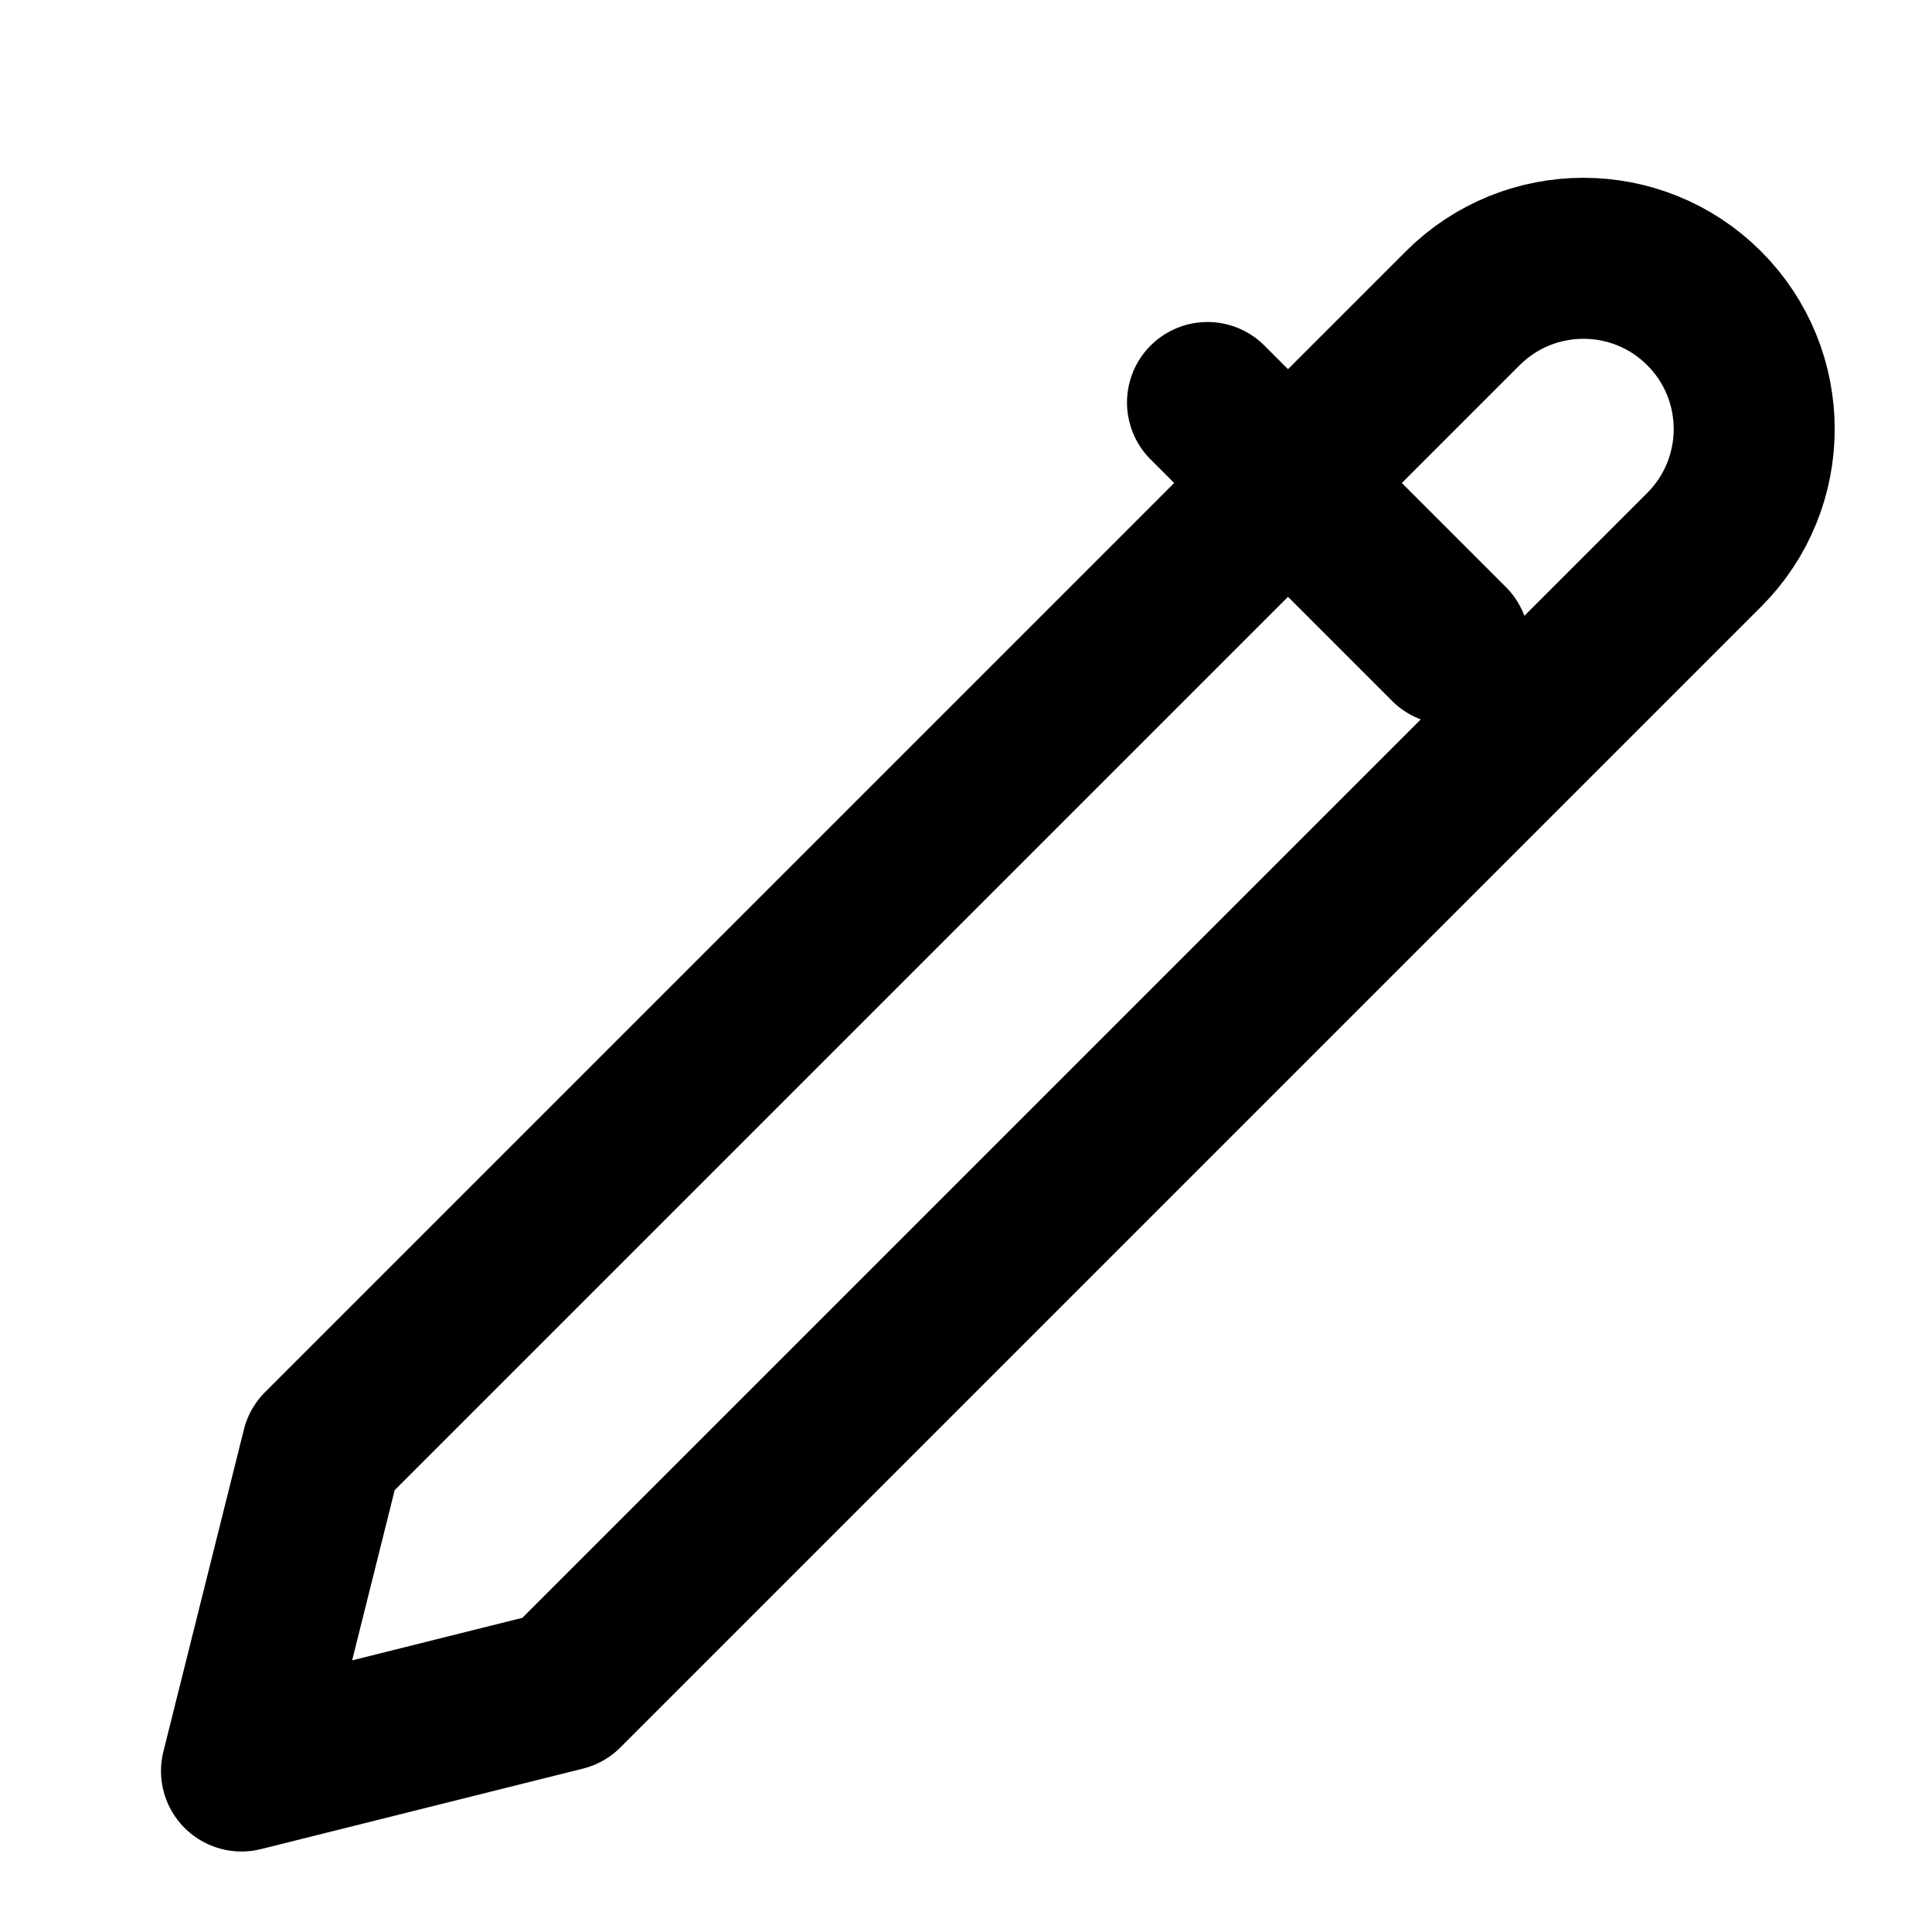
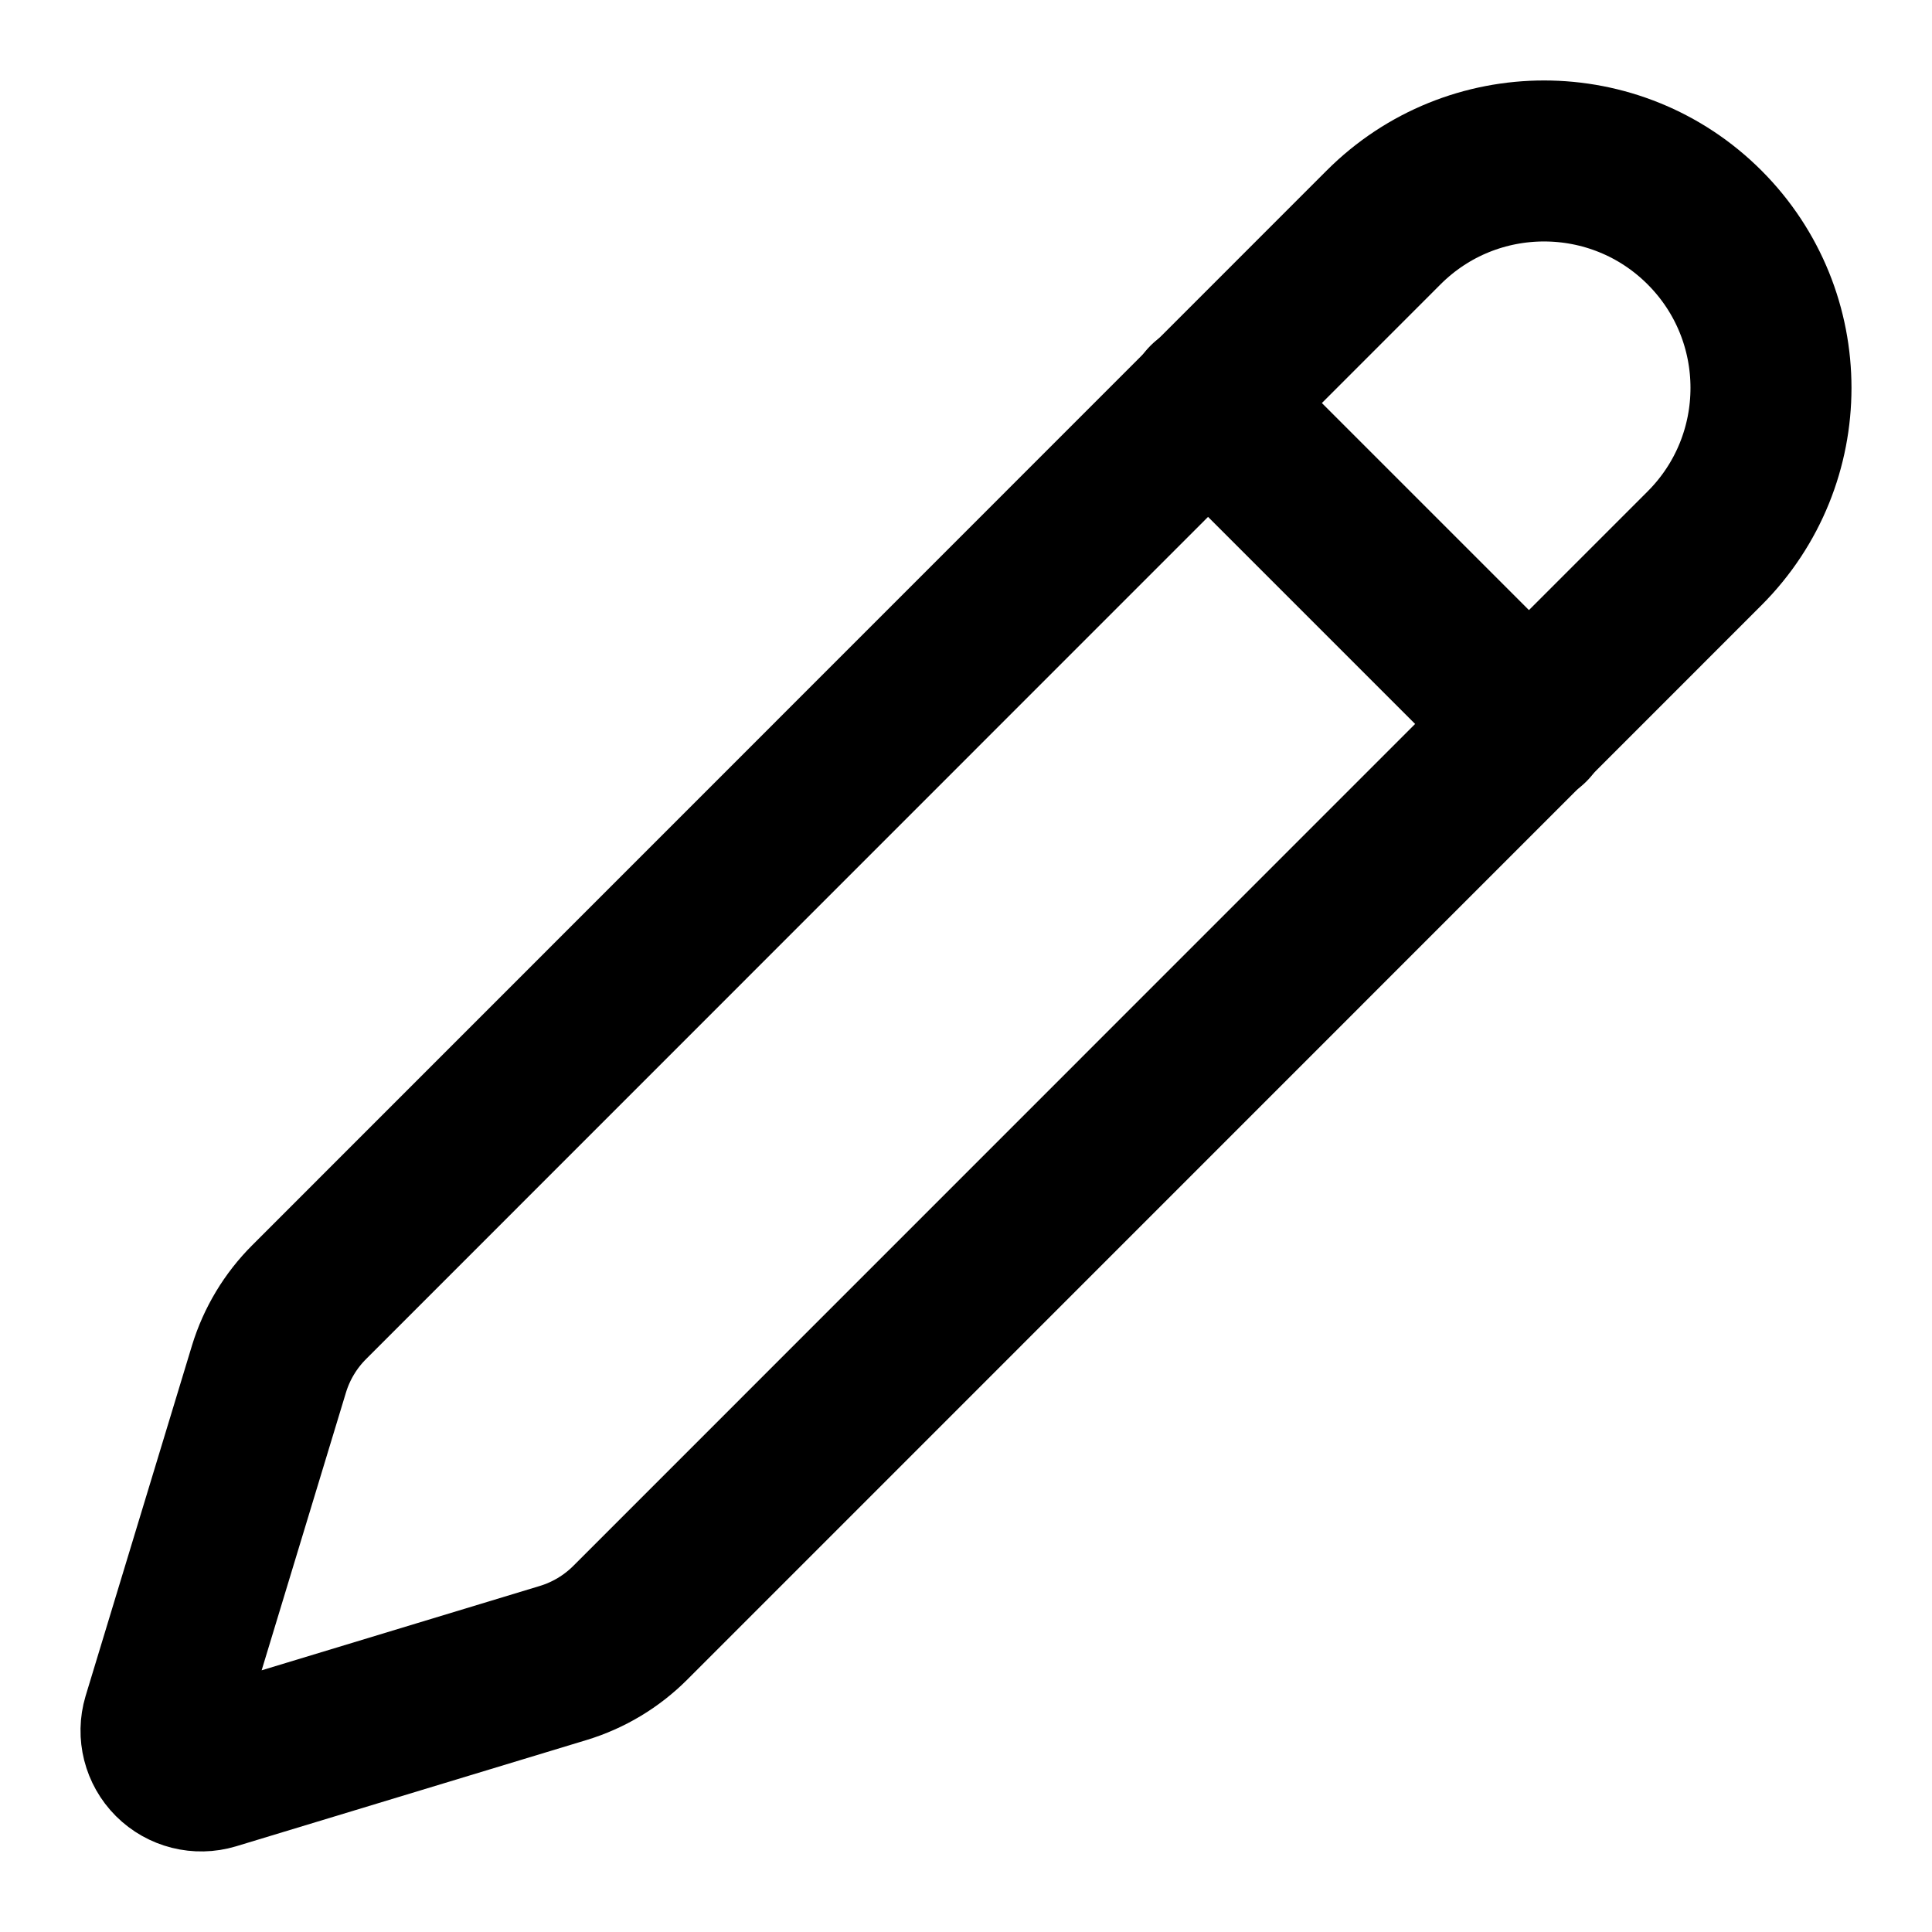
<svg xmlns="http://www.w3.org/2000/svg" viewBox="0 0 24 24" fill="none" stroke="#000" stroke-width="2" stroke-linecap="round" stroke-linejoin="round">
-   <path d="M21.17 6.83a2.12 2.12 0 0 0-3-3L4 18l-1 4 4-1Z" />
-   <path d="m15 5 3 3" />
+   <path d="M21.174 6.812a1 1 0 0 0-3.986-3.987L3.842 16.174a2 2 0 0 0-.5.83l-1.321 4.352a.5.5 0 0 0 .623.622l4.353-1.32a2 2 0 0 0 .83-.497z" />
+   <path d="m15 5 4 4" />
</svg>
